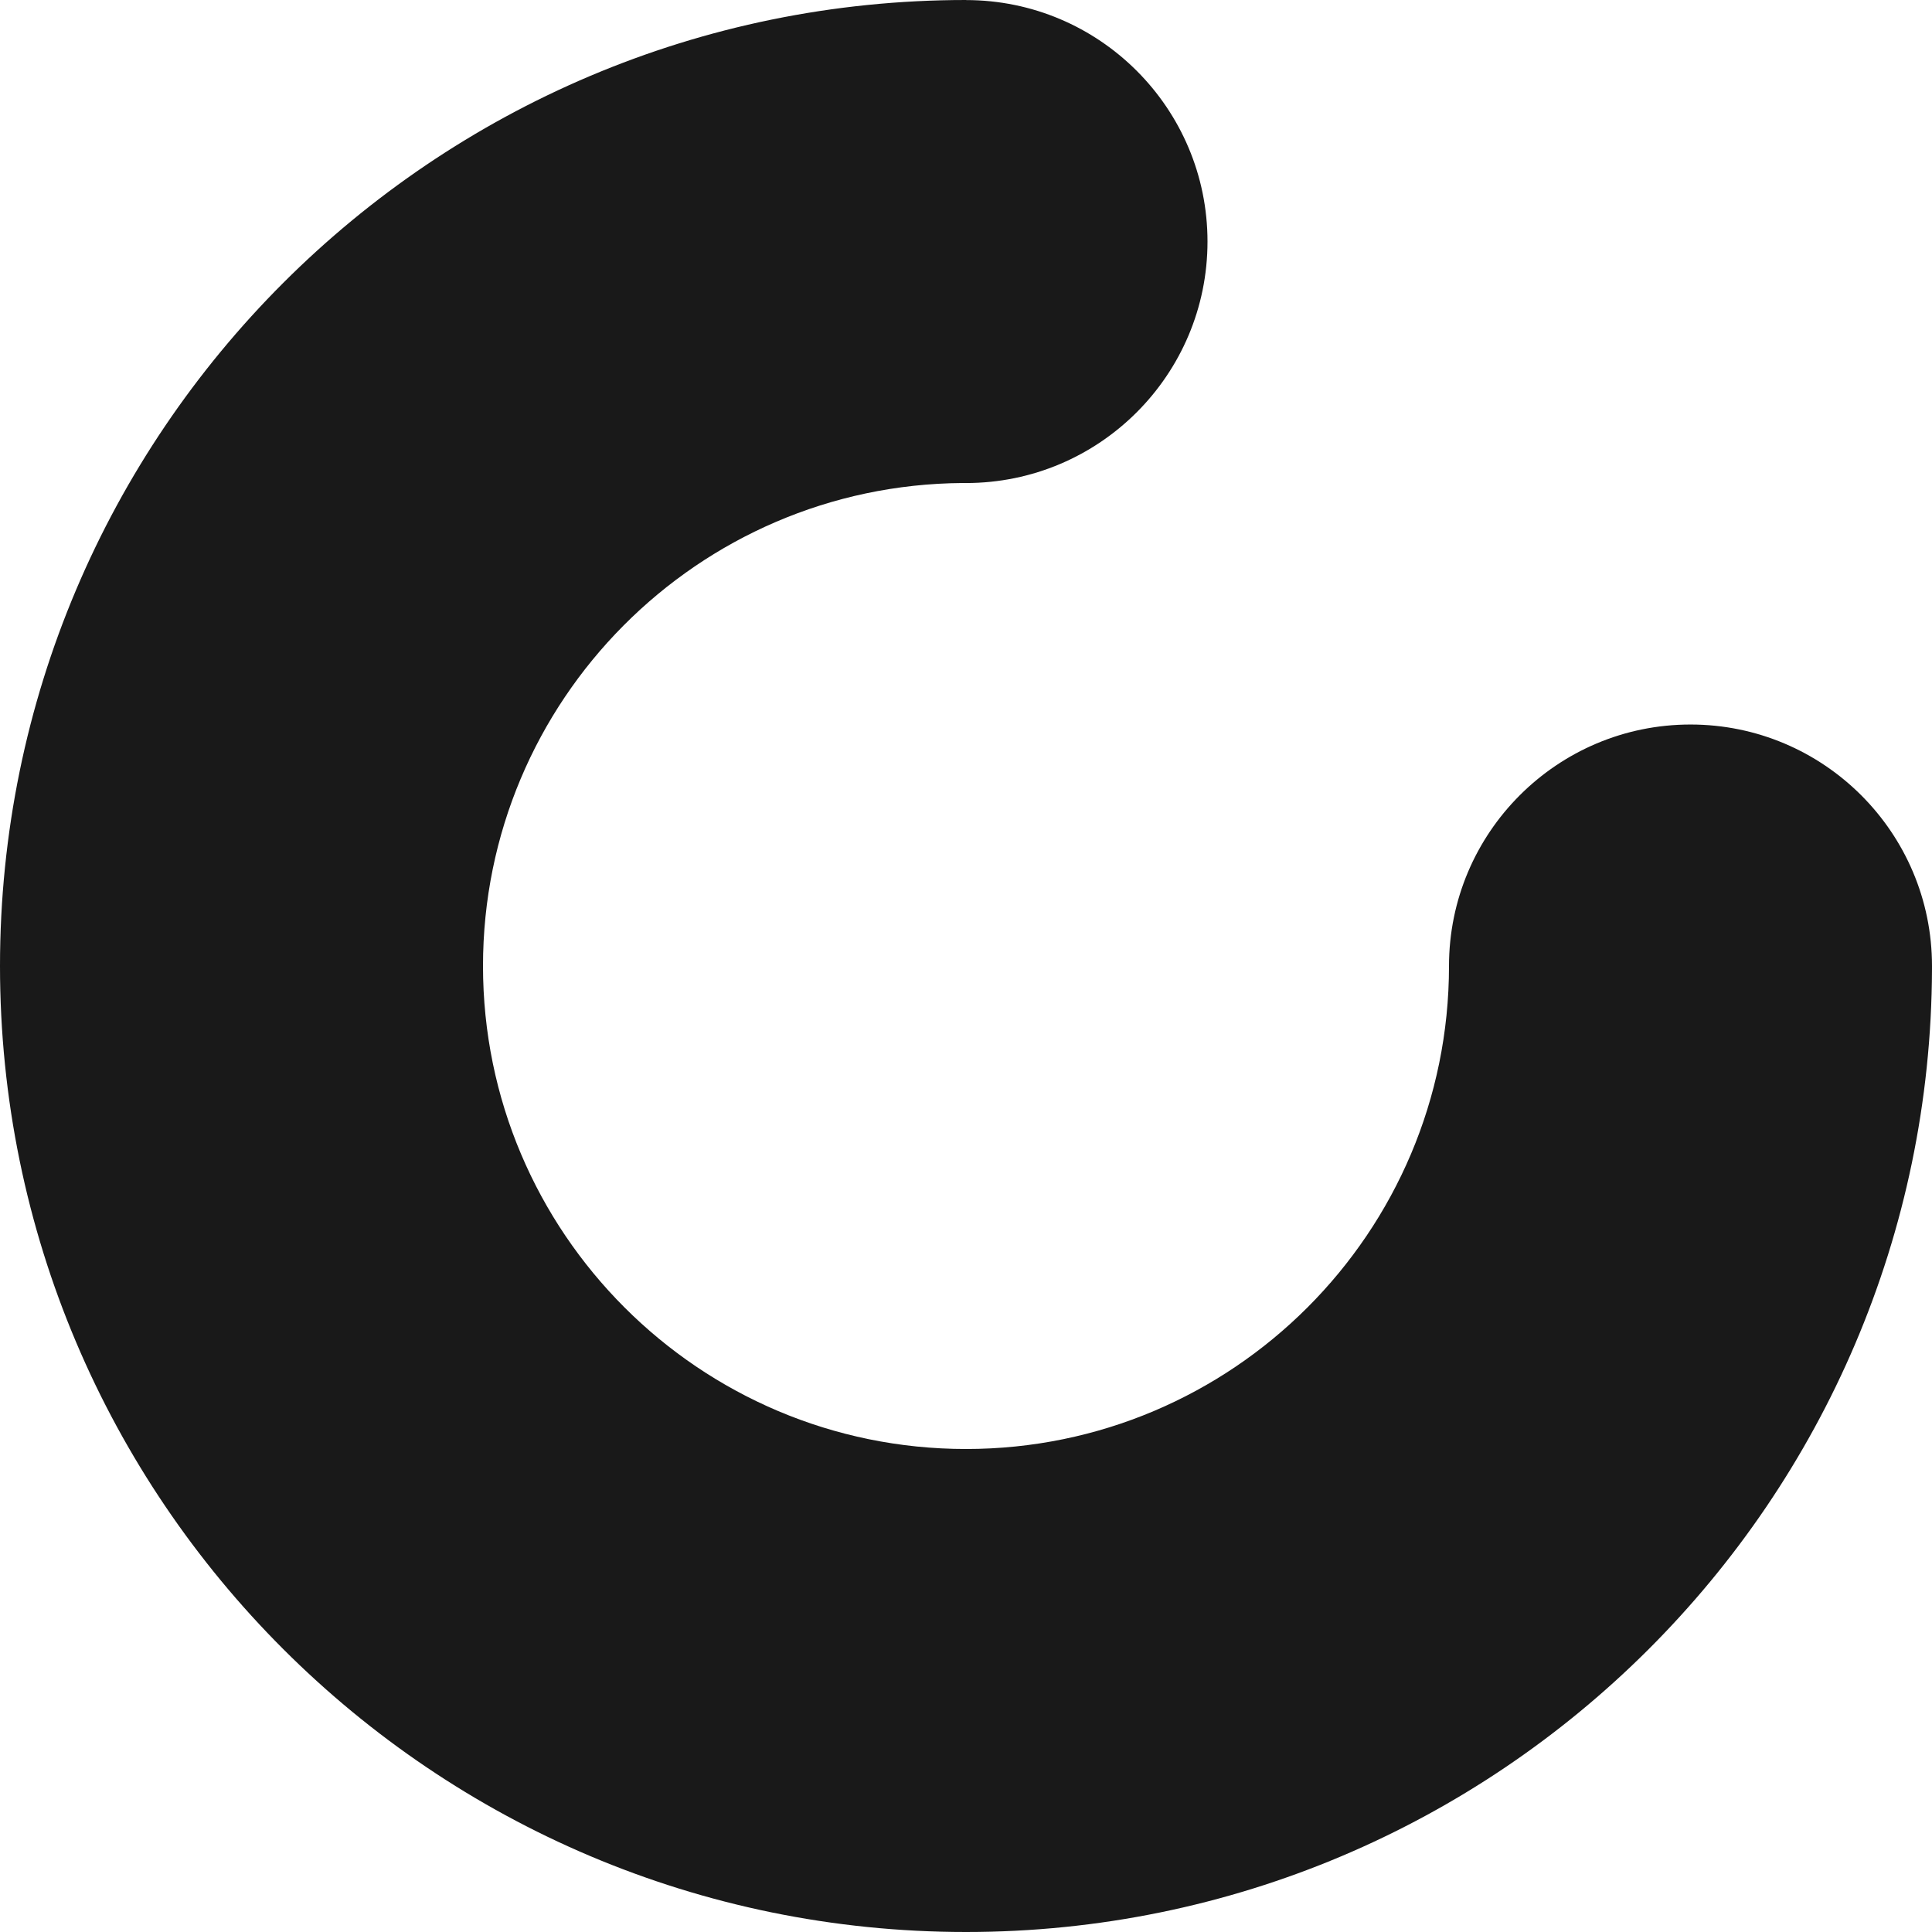
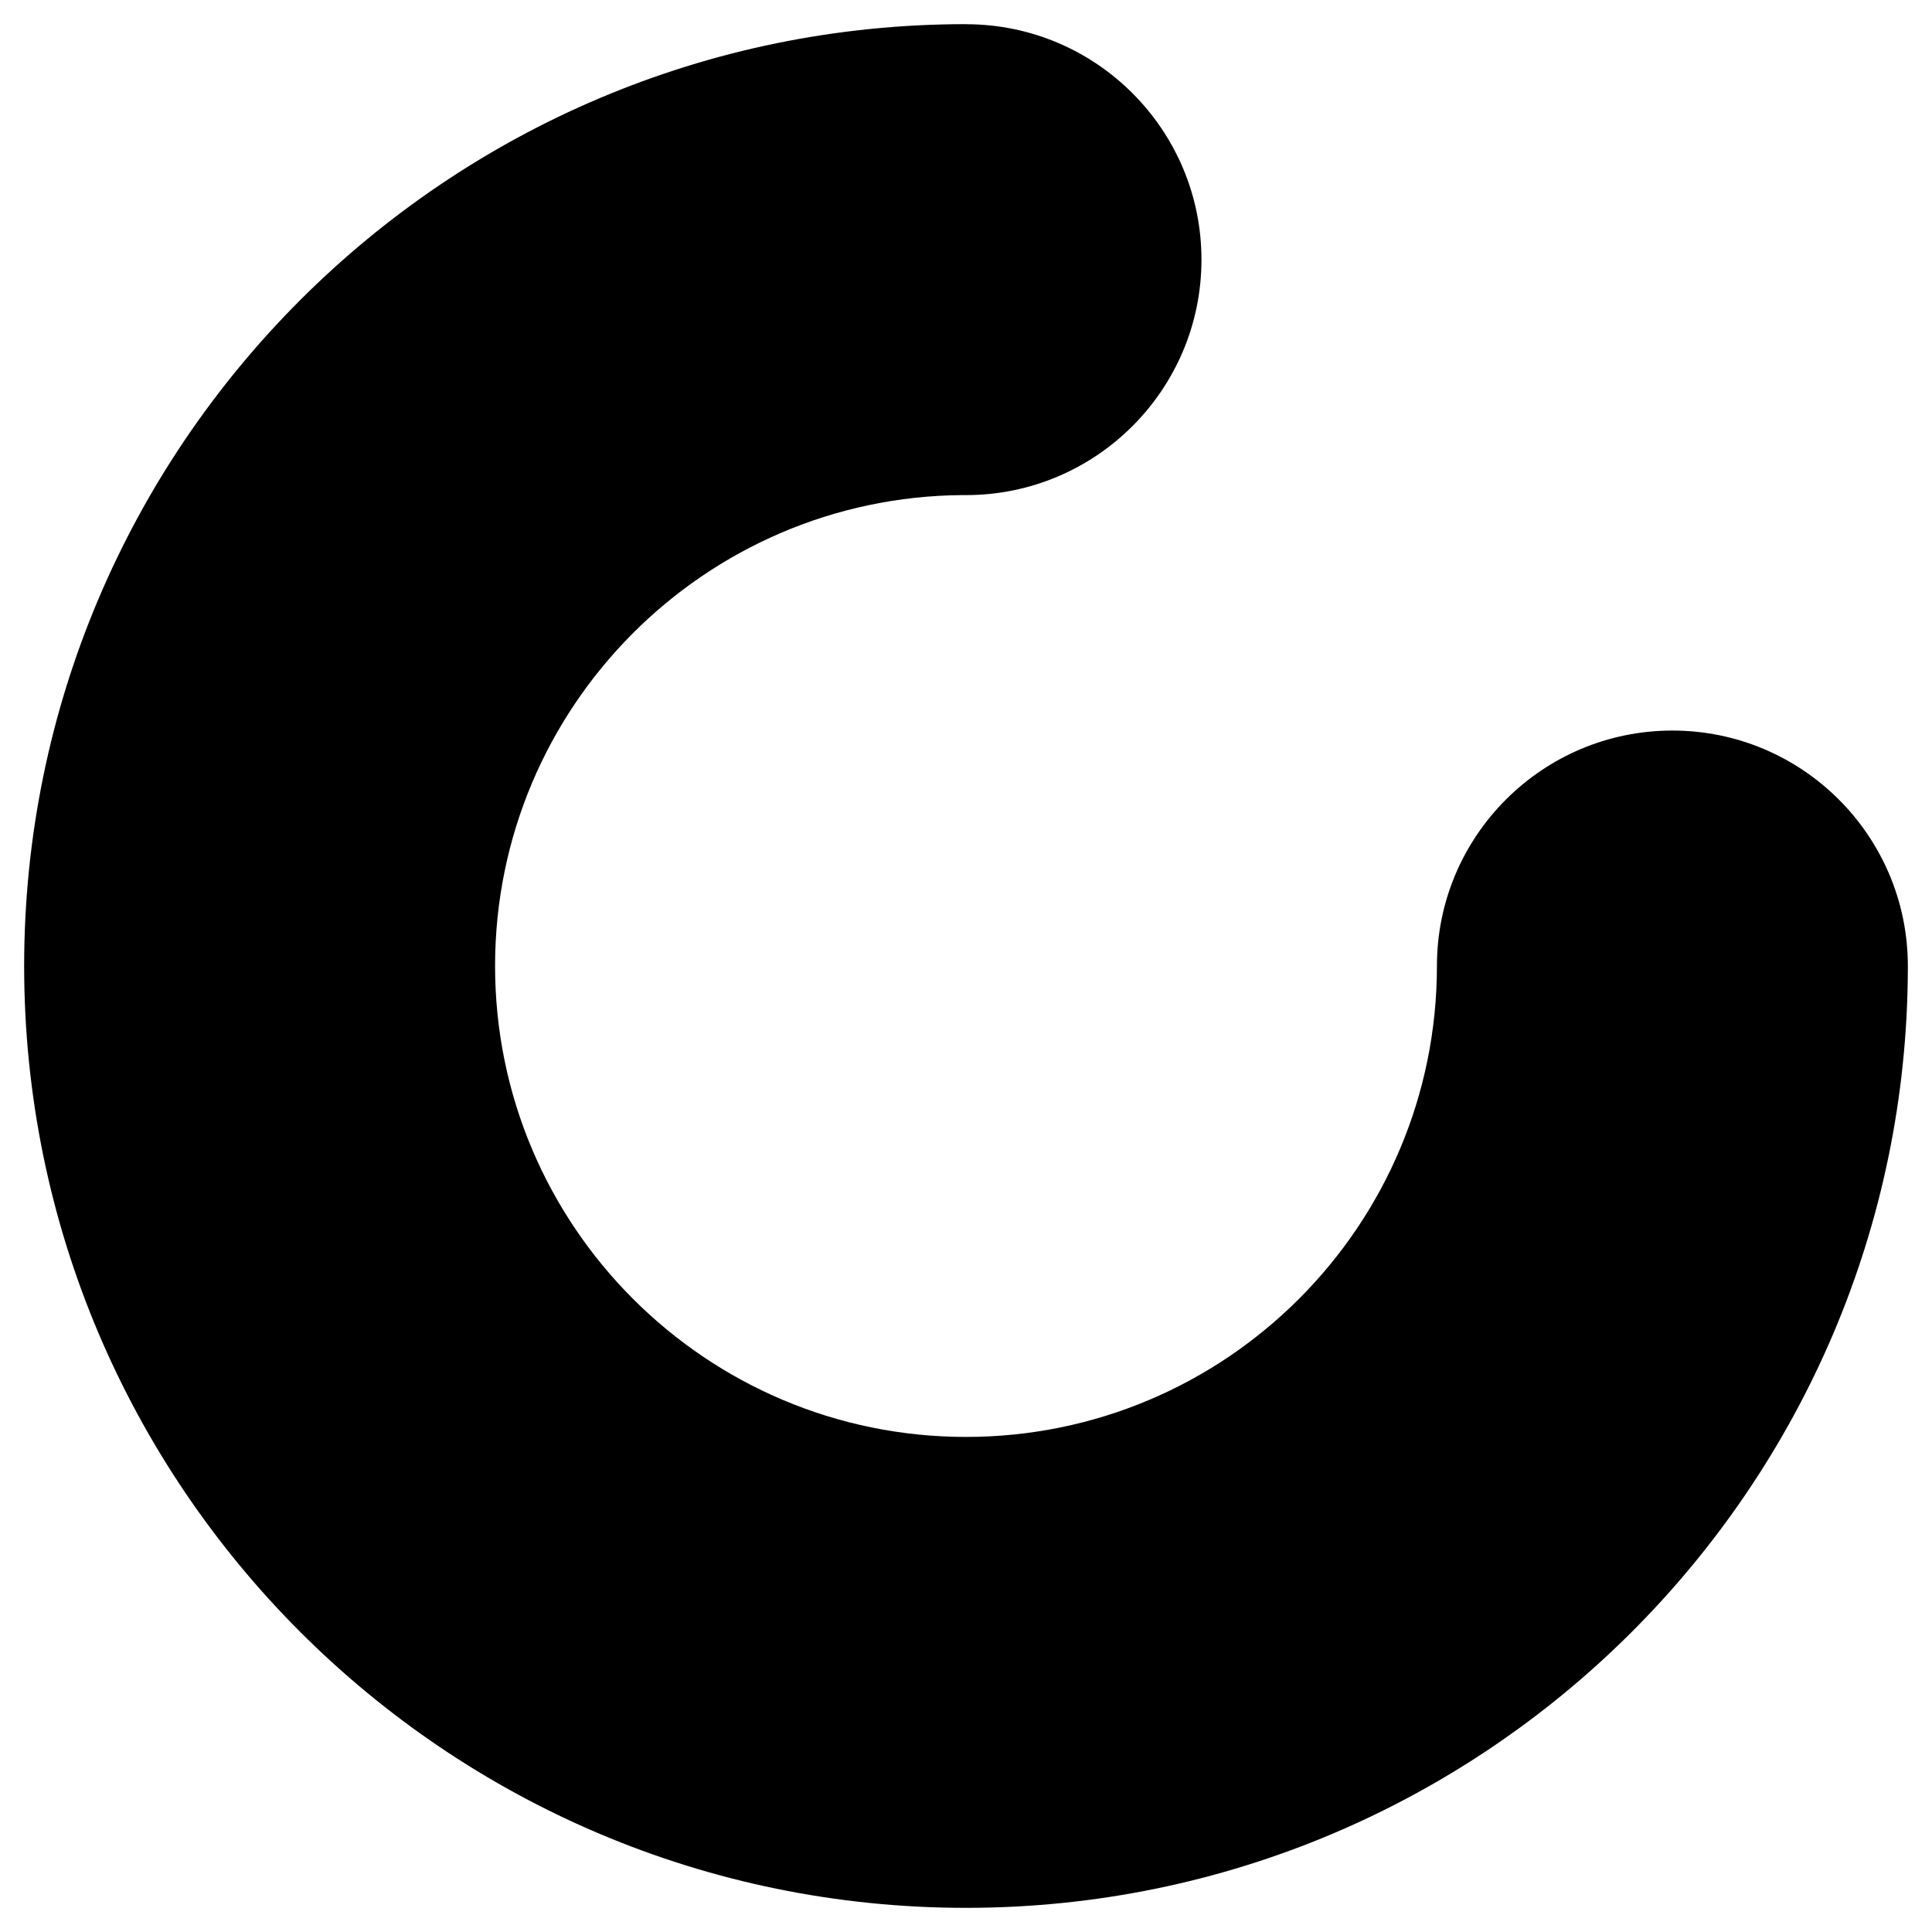
- <svg xmlns="http://www.w3.org/2000/svg" width="100%" height="100%" viewBox="0 0 500 500" version="1.1" xml:space="preserve" style="fill-rule:evenodd;clip-rule:evenodd;stroke-linejoin:round;stroke-miterlimit:1.414;">
-   <path d="M250,0.018C284.495,0.018 312.5,28.022 312.5,62.514C312.5,97.006 284.495,125.009 250,125.009C249.711,125.009 249.423,125.007 249.135,125.003C180.542,125.469 125,181.3 125,250C125,318.989 181.011,375 250,375C318.989,375 374.999,318.99 375,250C375,215.508 403.005,187.505 437.5,187.505C471.995,187.505 500,215.508 500,250L499.999,250.808C499.561,388.417 387.709,500 250,500C112.021,500 0,387.979 0,250C0,112.021 112.021,0 250,0L250,0.018Z" style="fill:rgb(25,25,25);" />
+ <svg xmlns="http://www.w3.org/2000/svg" width="100%" height="100%" viewBox="0 0 800 800" version="1.1" xml:space="preserve" style="fill-rule:evenodd;clip-rule:evenodd;stroke-linejoin:round;stroke-miterlimit:1.414;">
+   <g transform="matrix(1.56,0,0,1.56,10,10)">
+     <path d="M250,0.018C284.495,0.018 312.5,28.022 312.5,62.514C312.5,97.006 284.495,125.009 250,125.009C249.711,125.009 249.423,125.007 249.135,125.003C180.542,125.469 125,181.3 125,250C125,318.989 181.011,375 250,375C318.989,375 374.999,318.99 375,250C375,215.508 403.005,187.505 437.5,187.505C471.995,187.505 500,215.508 500,250L499.999,250.808C499.561,388.417 387.709,500 250,500C112.021,500 0,387.979 0,250C0,112.021 112.021,0 250,0L250,0.018Z" />
+   </g>
</svg>
